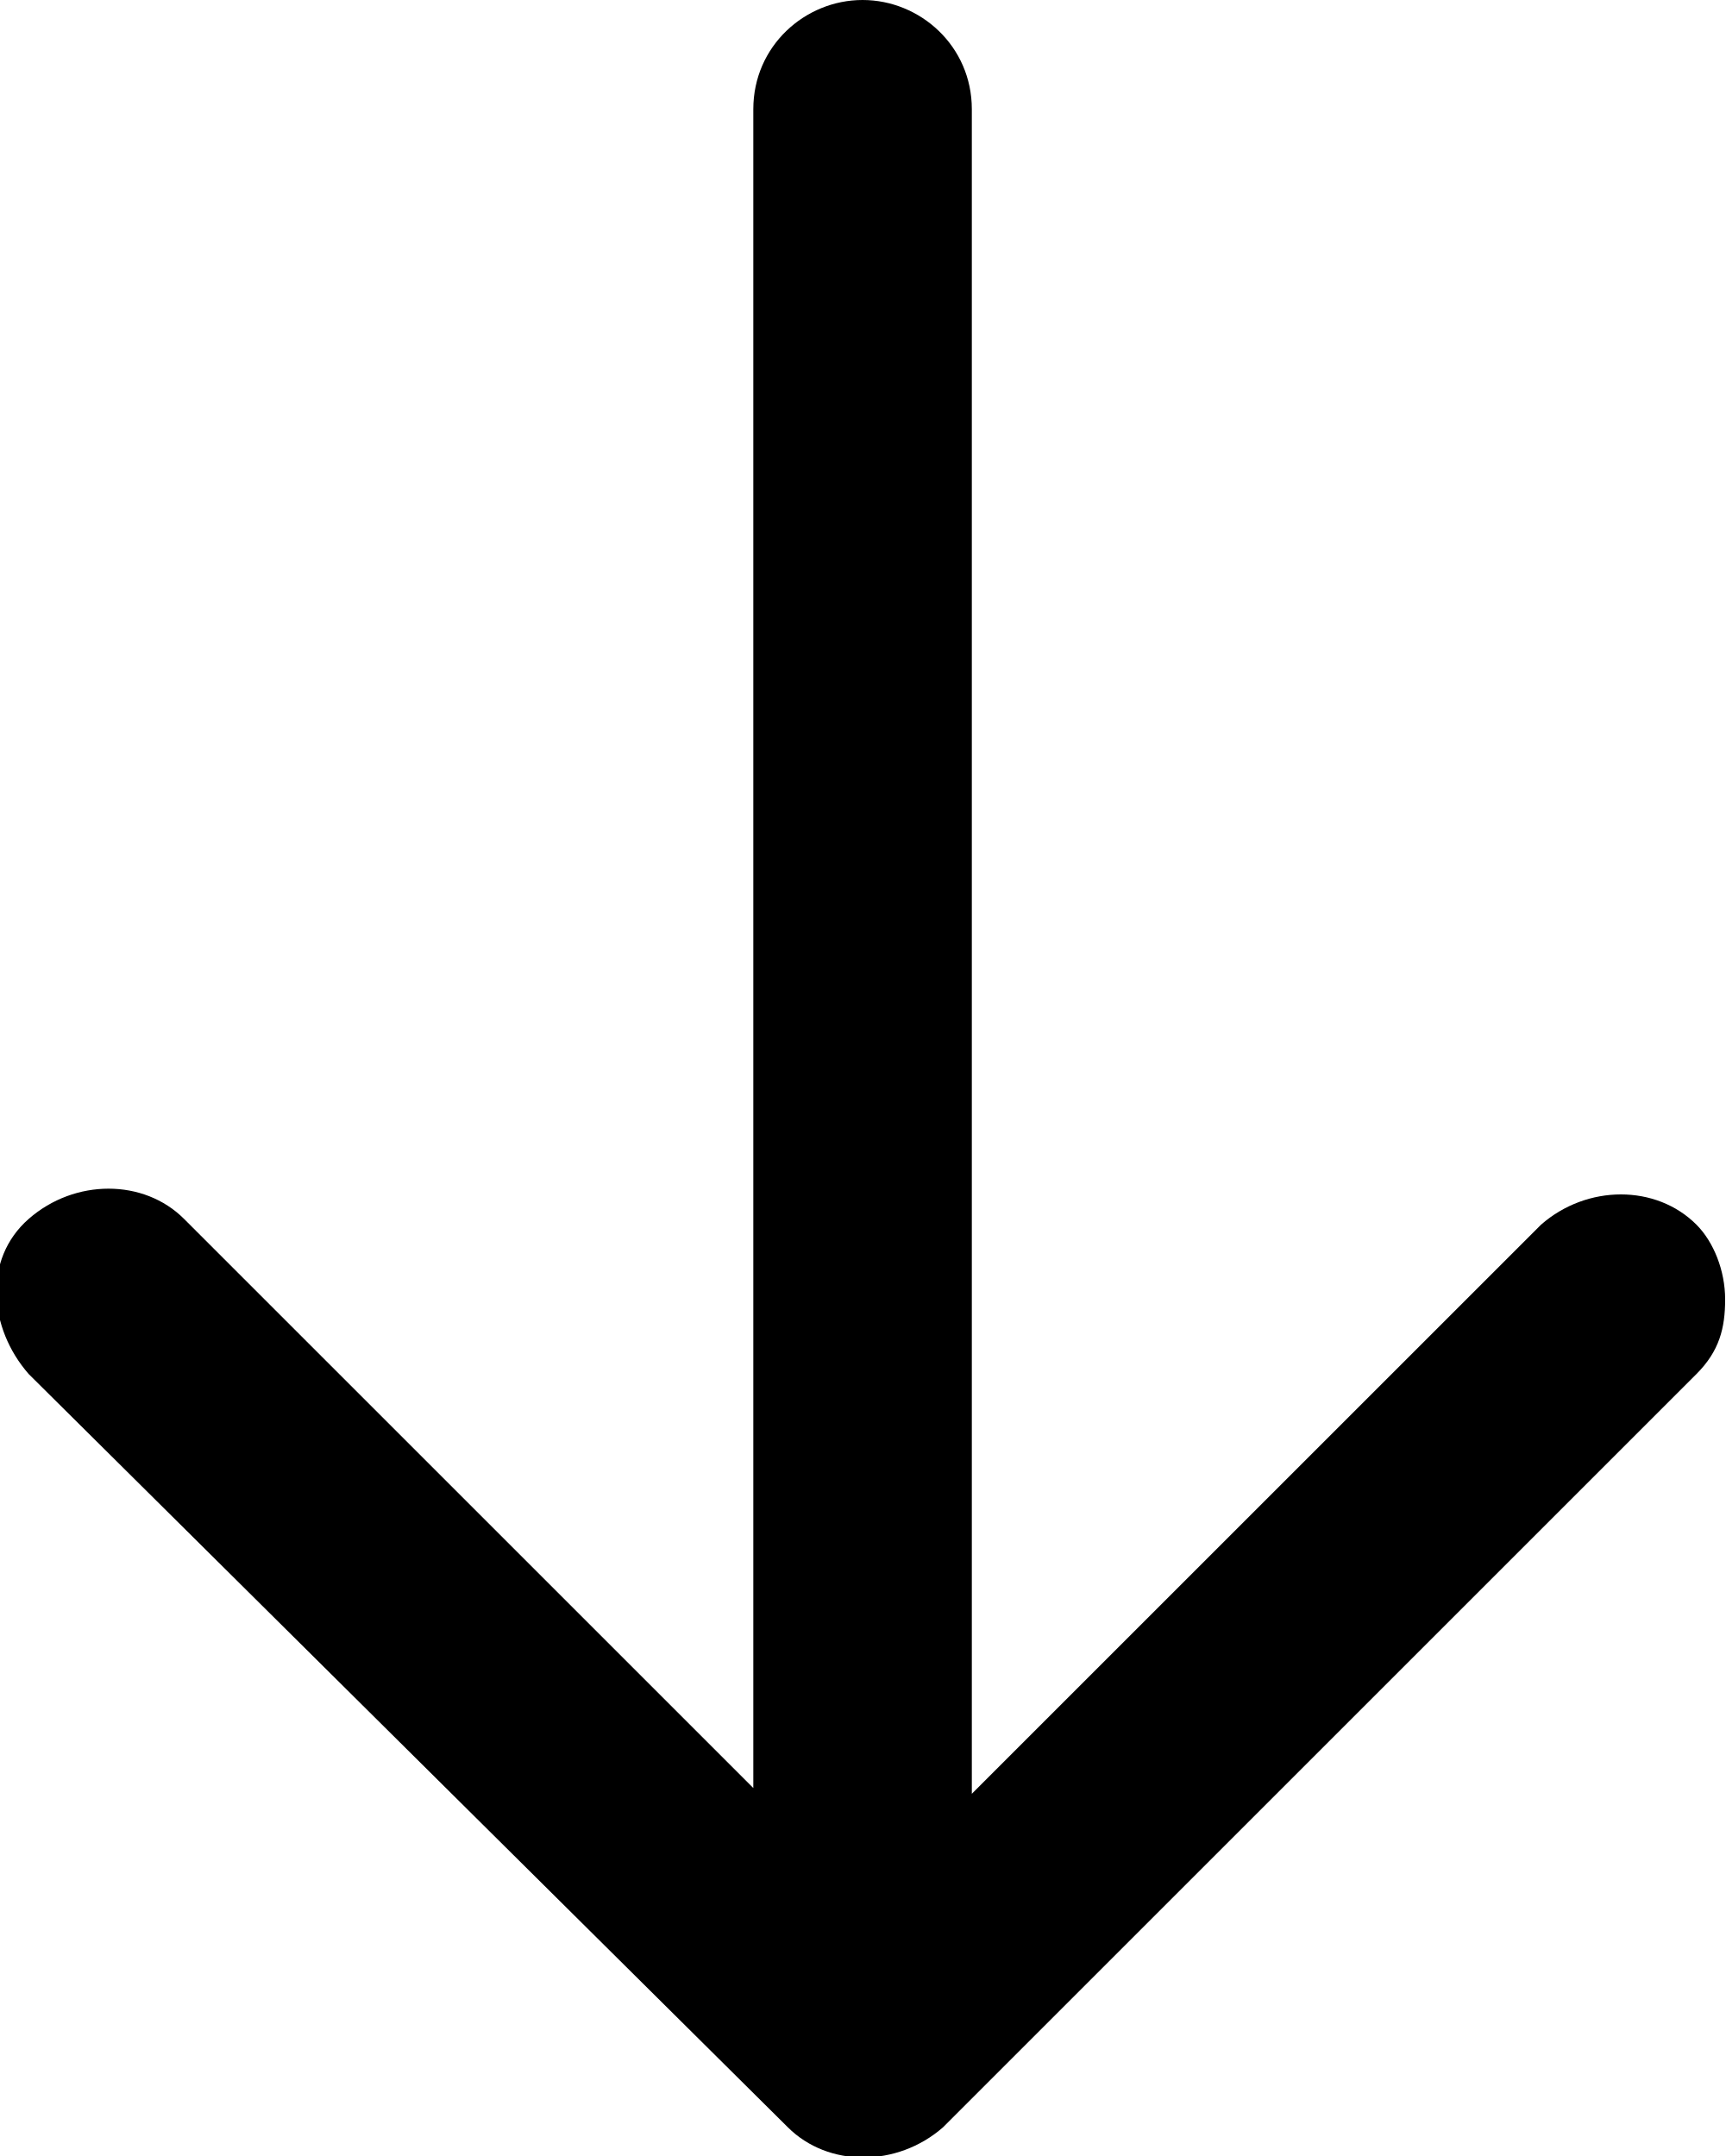
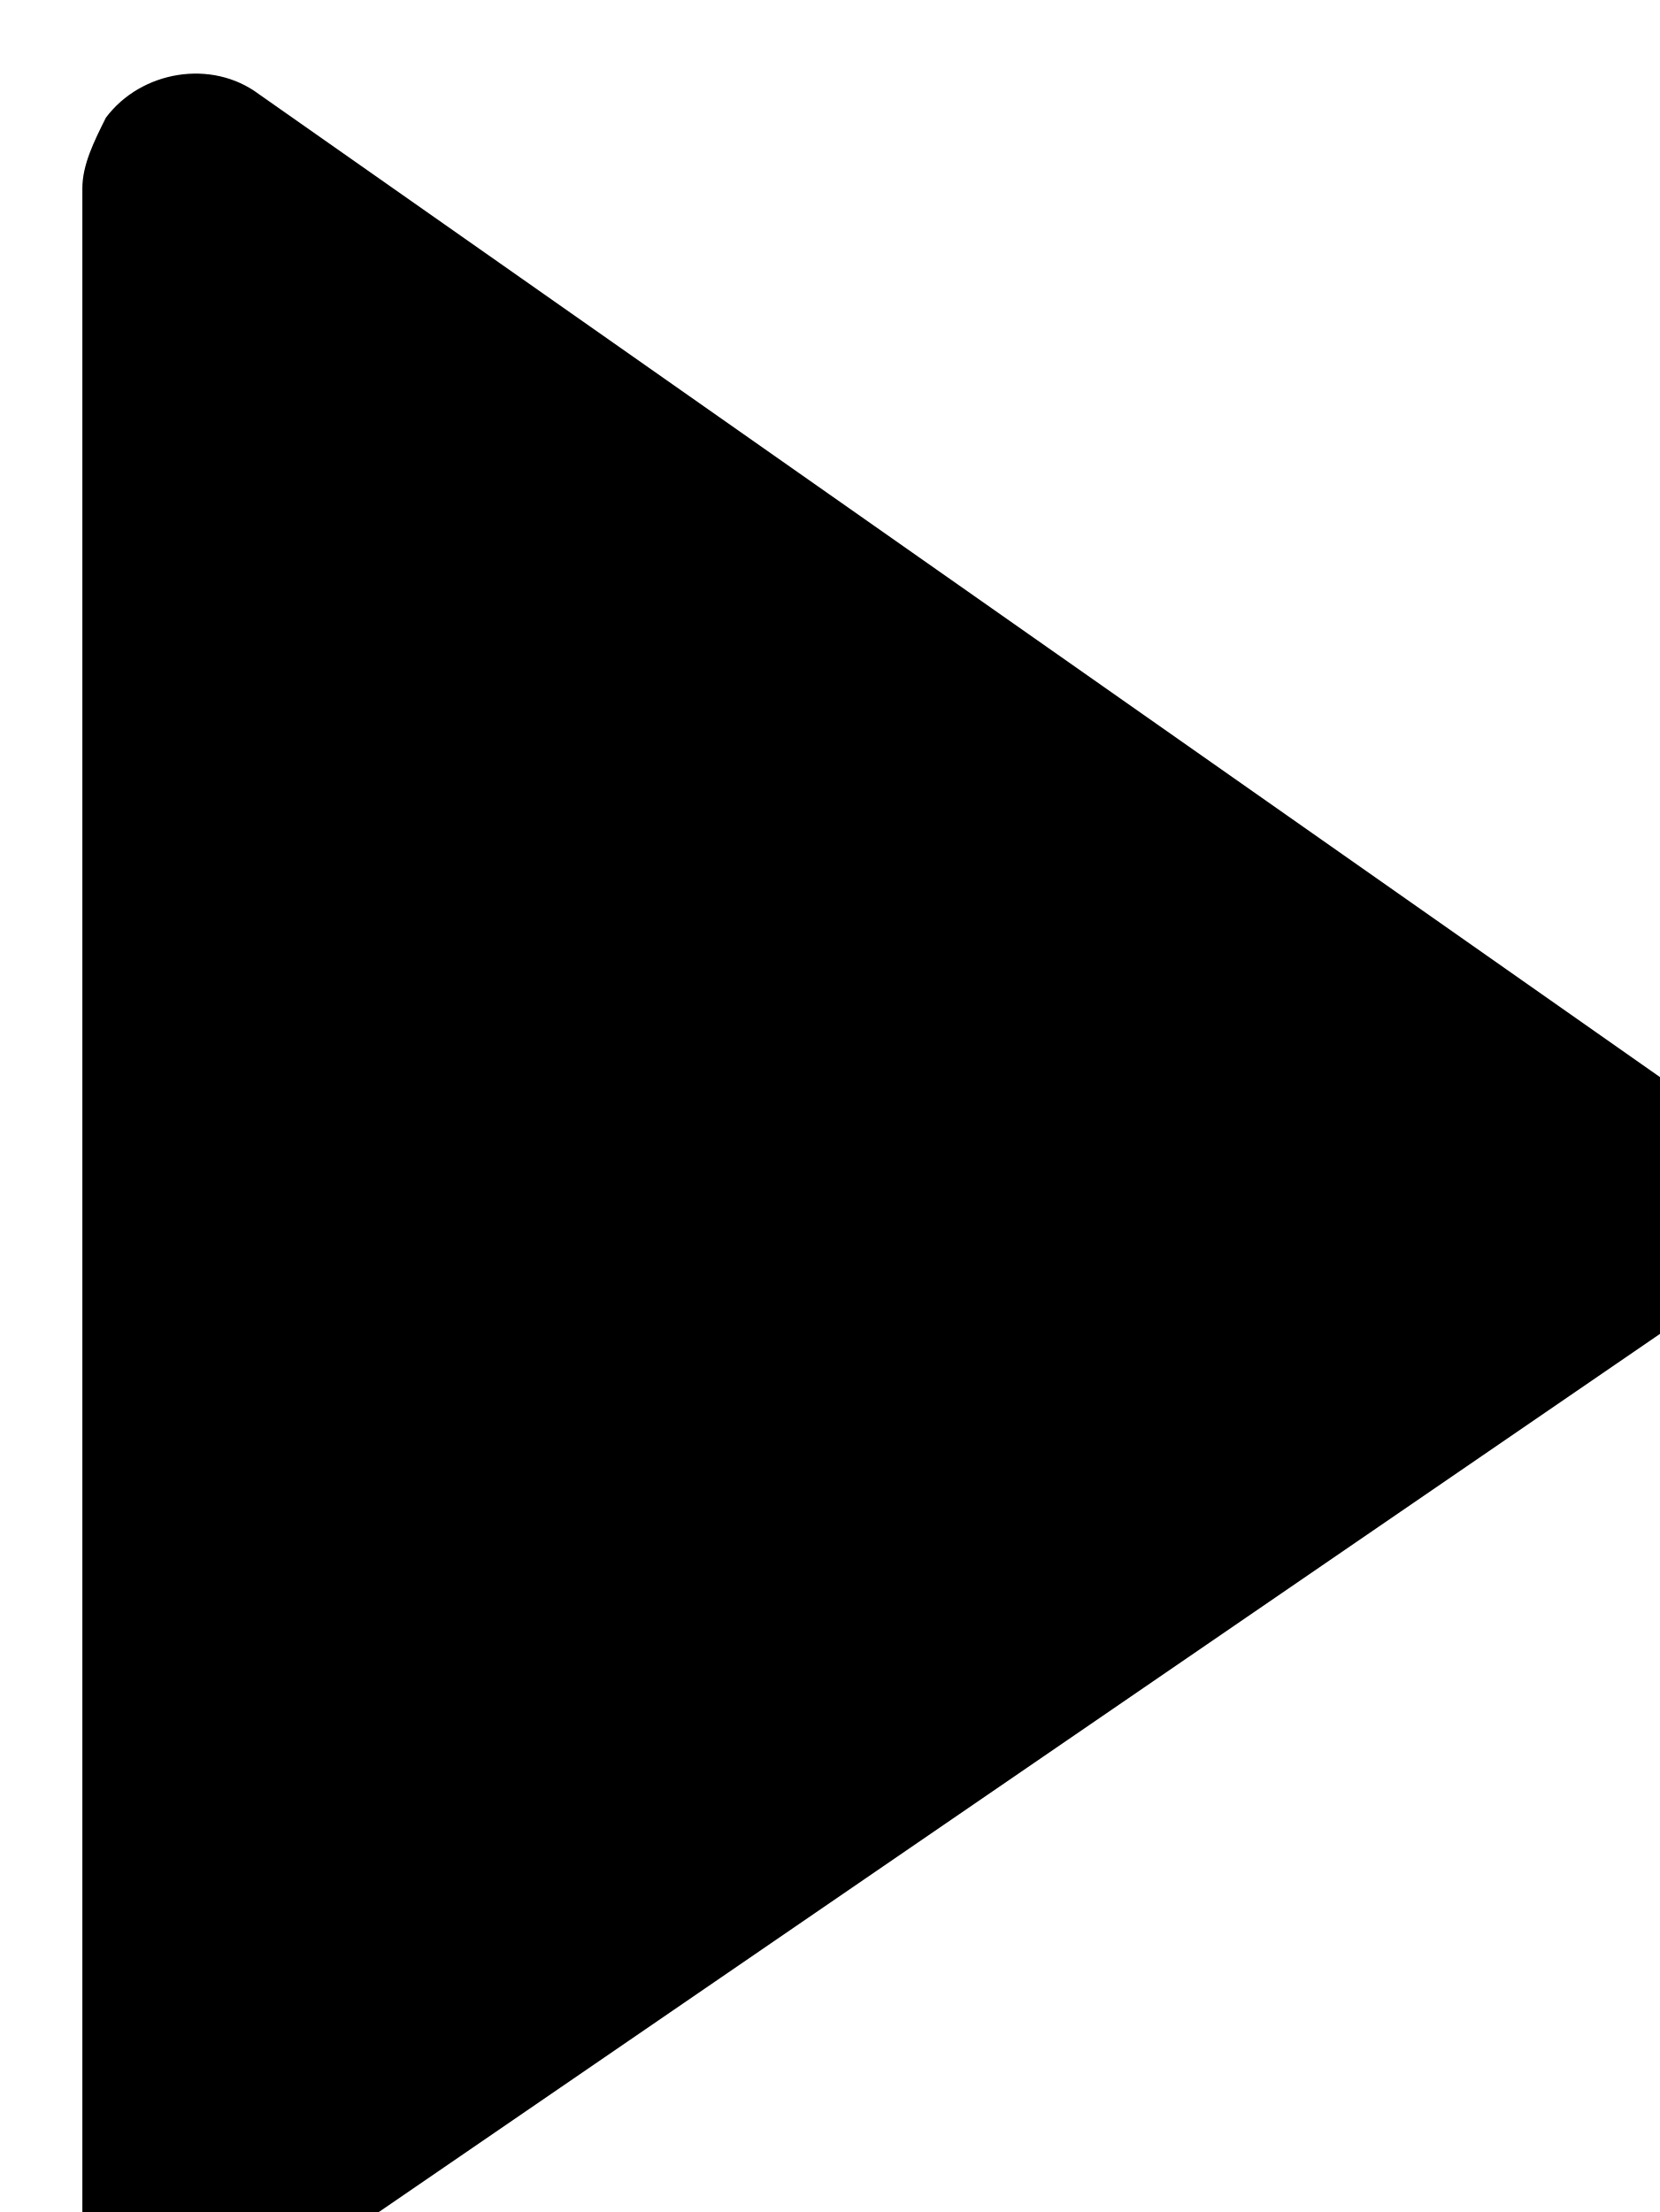
- <svg xmlns="http://www.w3.org/2000/svg" version="1.1" id="Layer_1" x="0px" y="0px" viewBox="0 0 30 37.5" style="enable-background:new 0 0 30 37.5;" xml:space="preserve">
-   <path d="M13.1,1.9v29.2l-9.9-9.9c-0.7-0.7-1.9-0.7-2.7,0s-0.7,1.9,0,2.7L13.7,37c0.7,0.7,1.9,0.7,2.7,0l13.1-13.1  c0.4-0.4,0.5-0.8,0.5-1.3c0-0.5-0.2-1-0.5-1.3c-0.7-0.7-1.9-0.7-2.7,0l-9.9,9.9V1.9C16.9,0.8,16,0,15,0S13.1,0.8,13.1,1.9z" />
+ <svg xmlns="http://www.w3.org/2000/svg" version="1.1" id="Layer_1" x="0px" y="0px" style="enable-background:new 0 0 30 37.5;" xml:space="preserve">
+   <path id="right" d="M1.2,19.6c0.3,0.2,0.7,0.1,1-0.1L14.6,11c0.4-0.3,0.5-0.9,0.2-1.3c-0.1-0.1-0.1-0.2-0.2-0.2L2.2,0.8C1.8,0.5,1.2,0.6,0.9,1  C0.8,1.2,0.7,1.4,0.7,1.6v17.2C0.7,19.1,0.9,19.5,1.2,19.6L1.2,19.6z" />
</svg>
